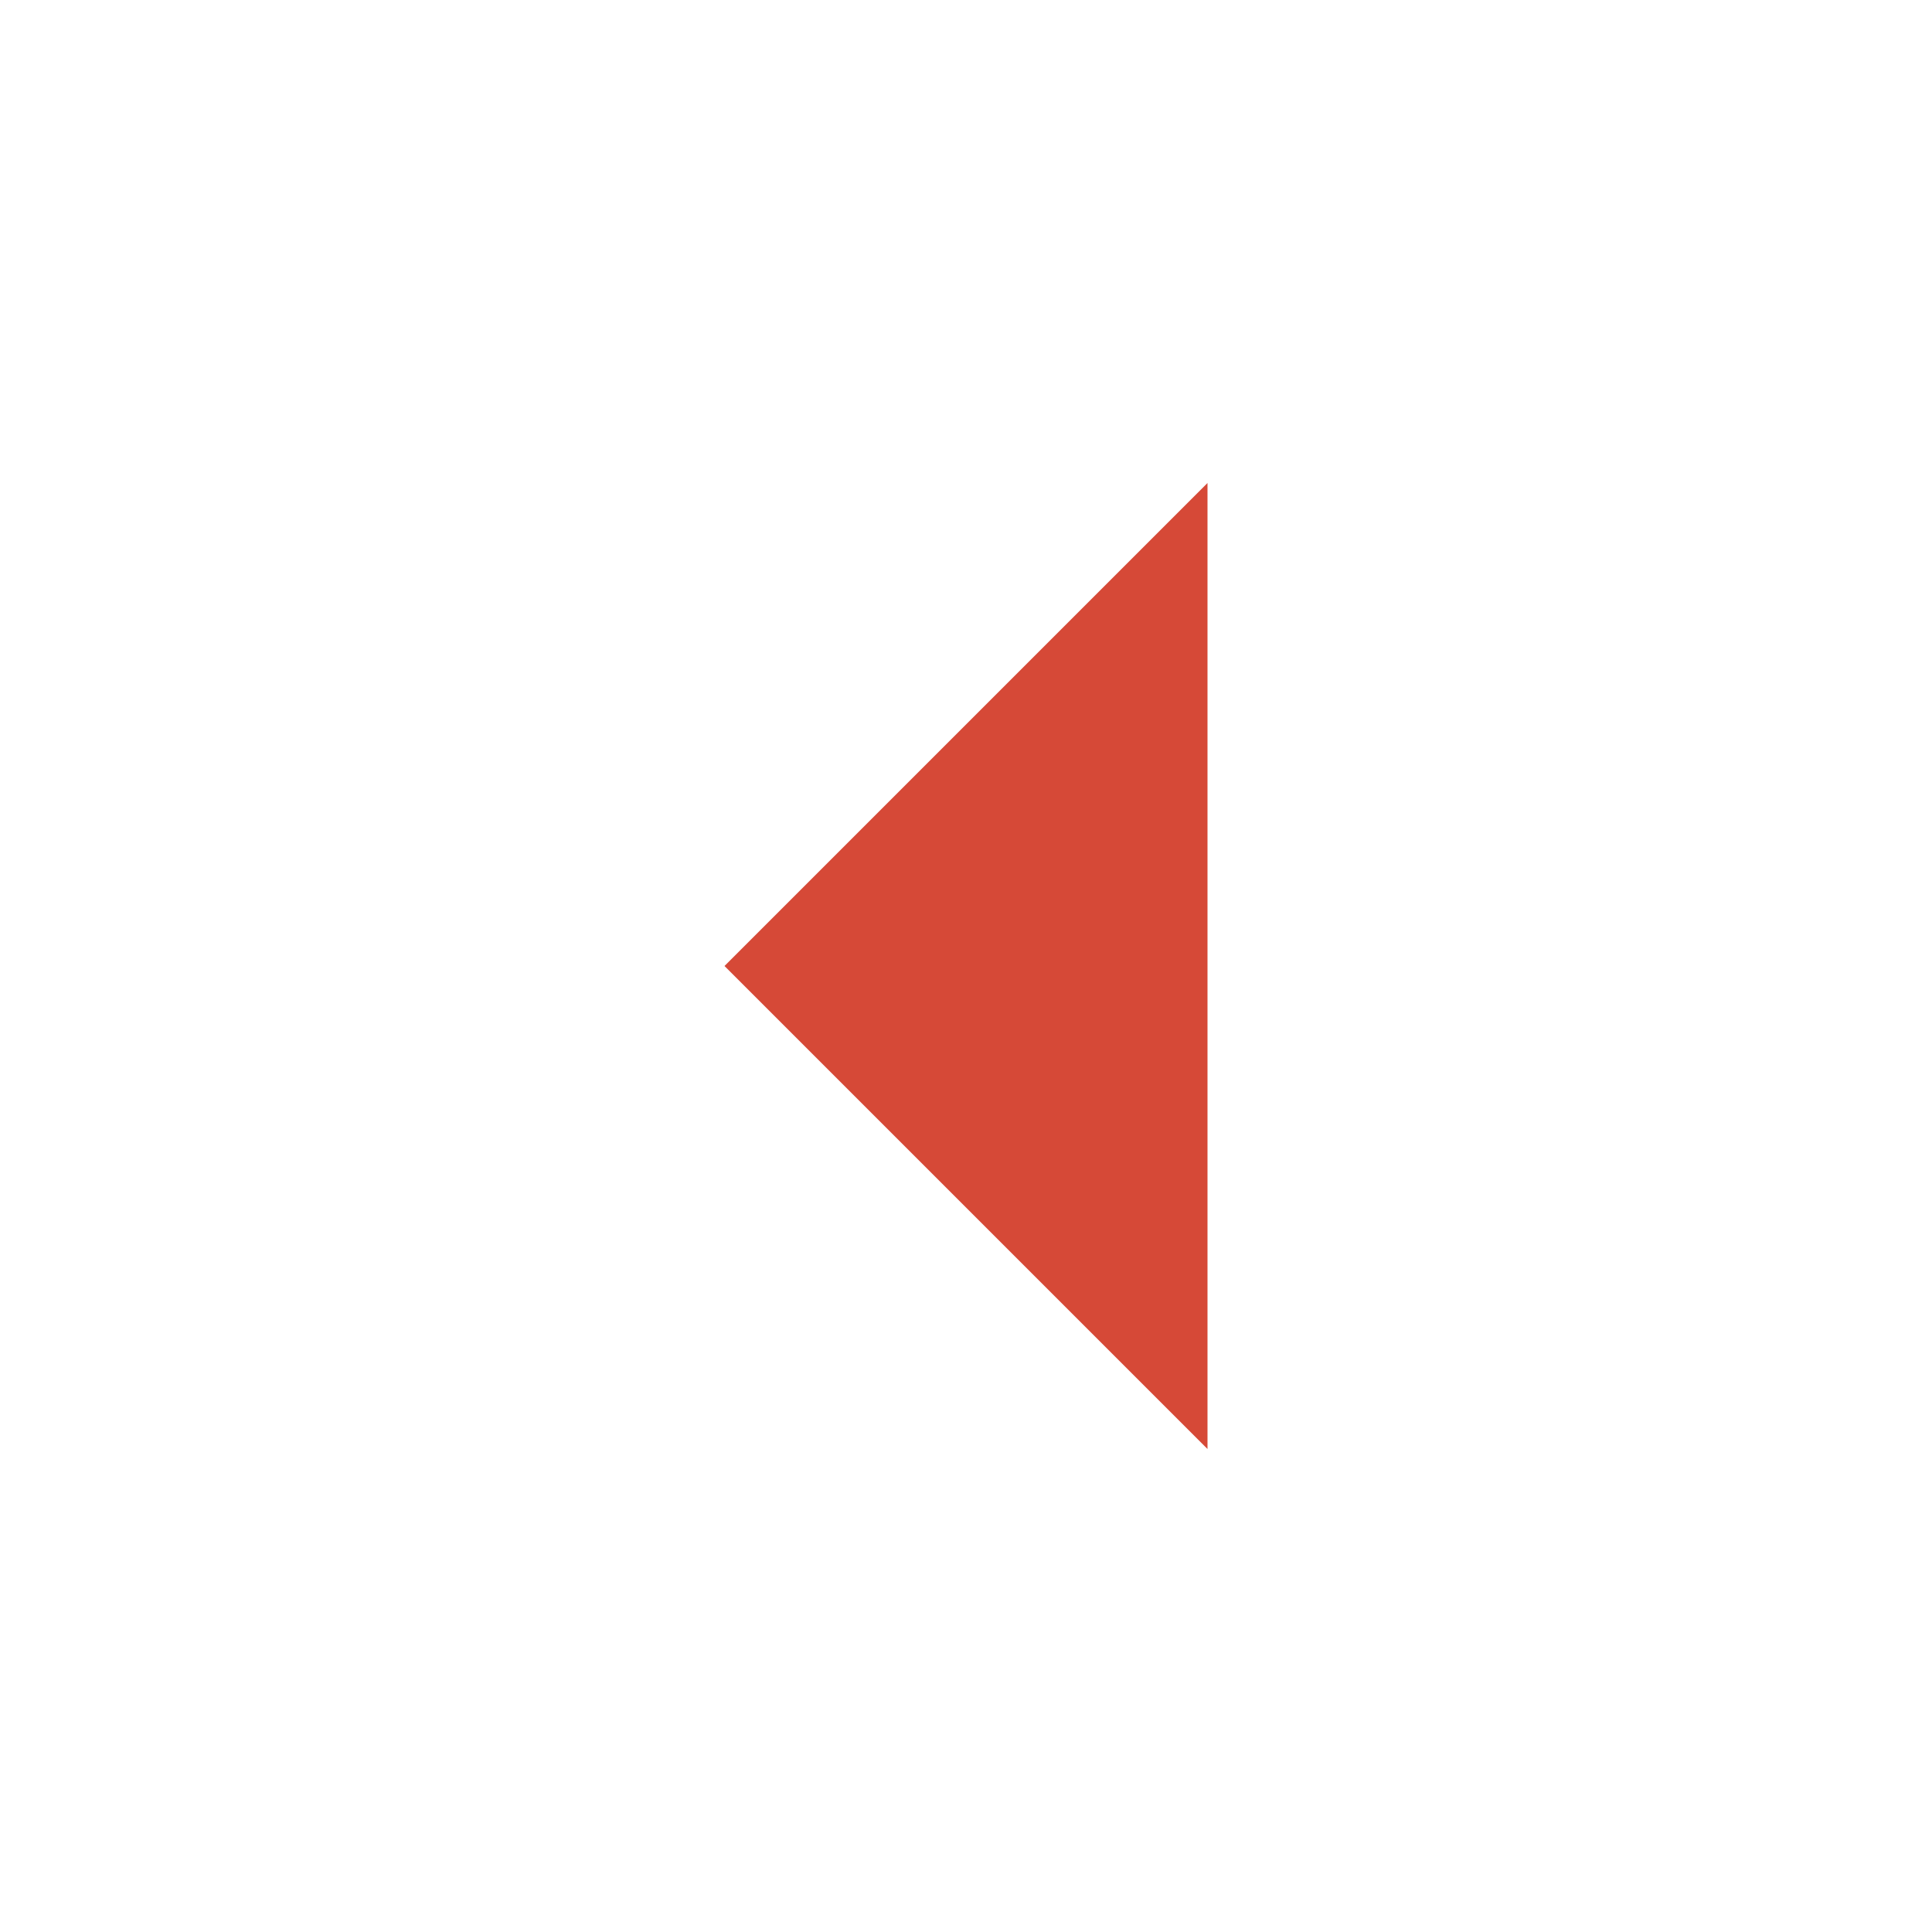
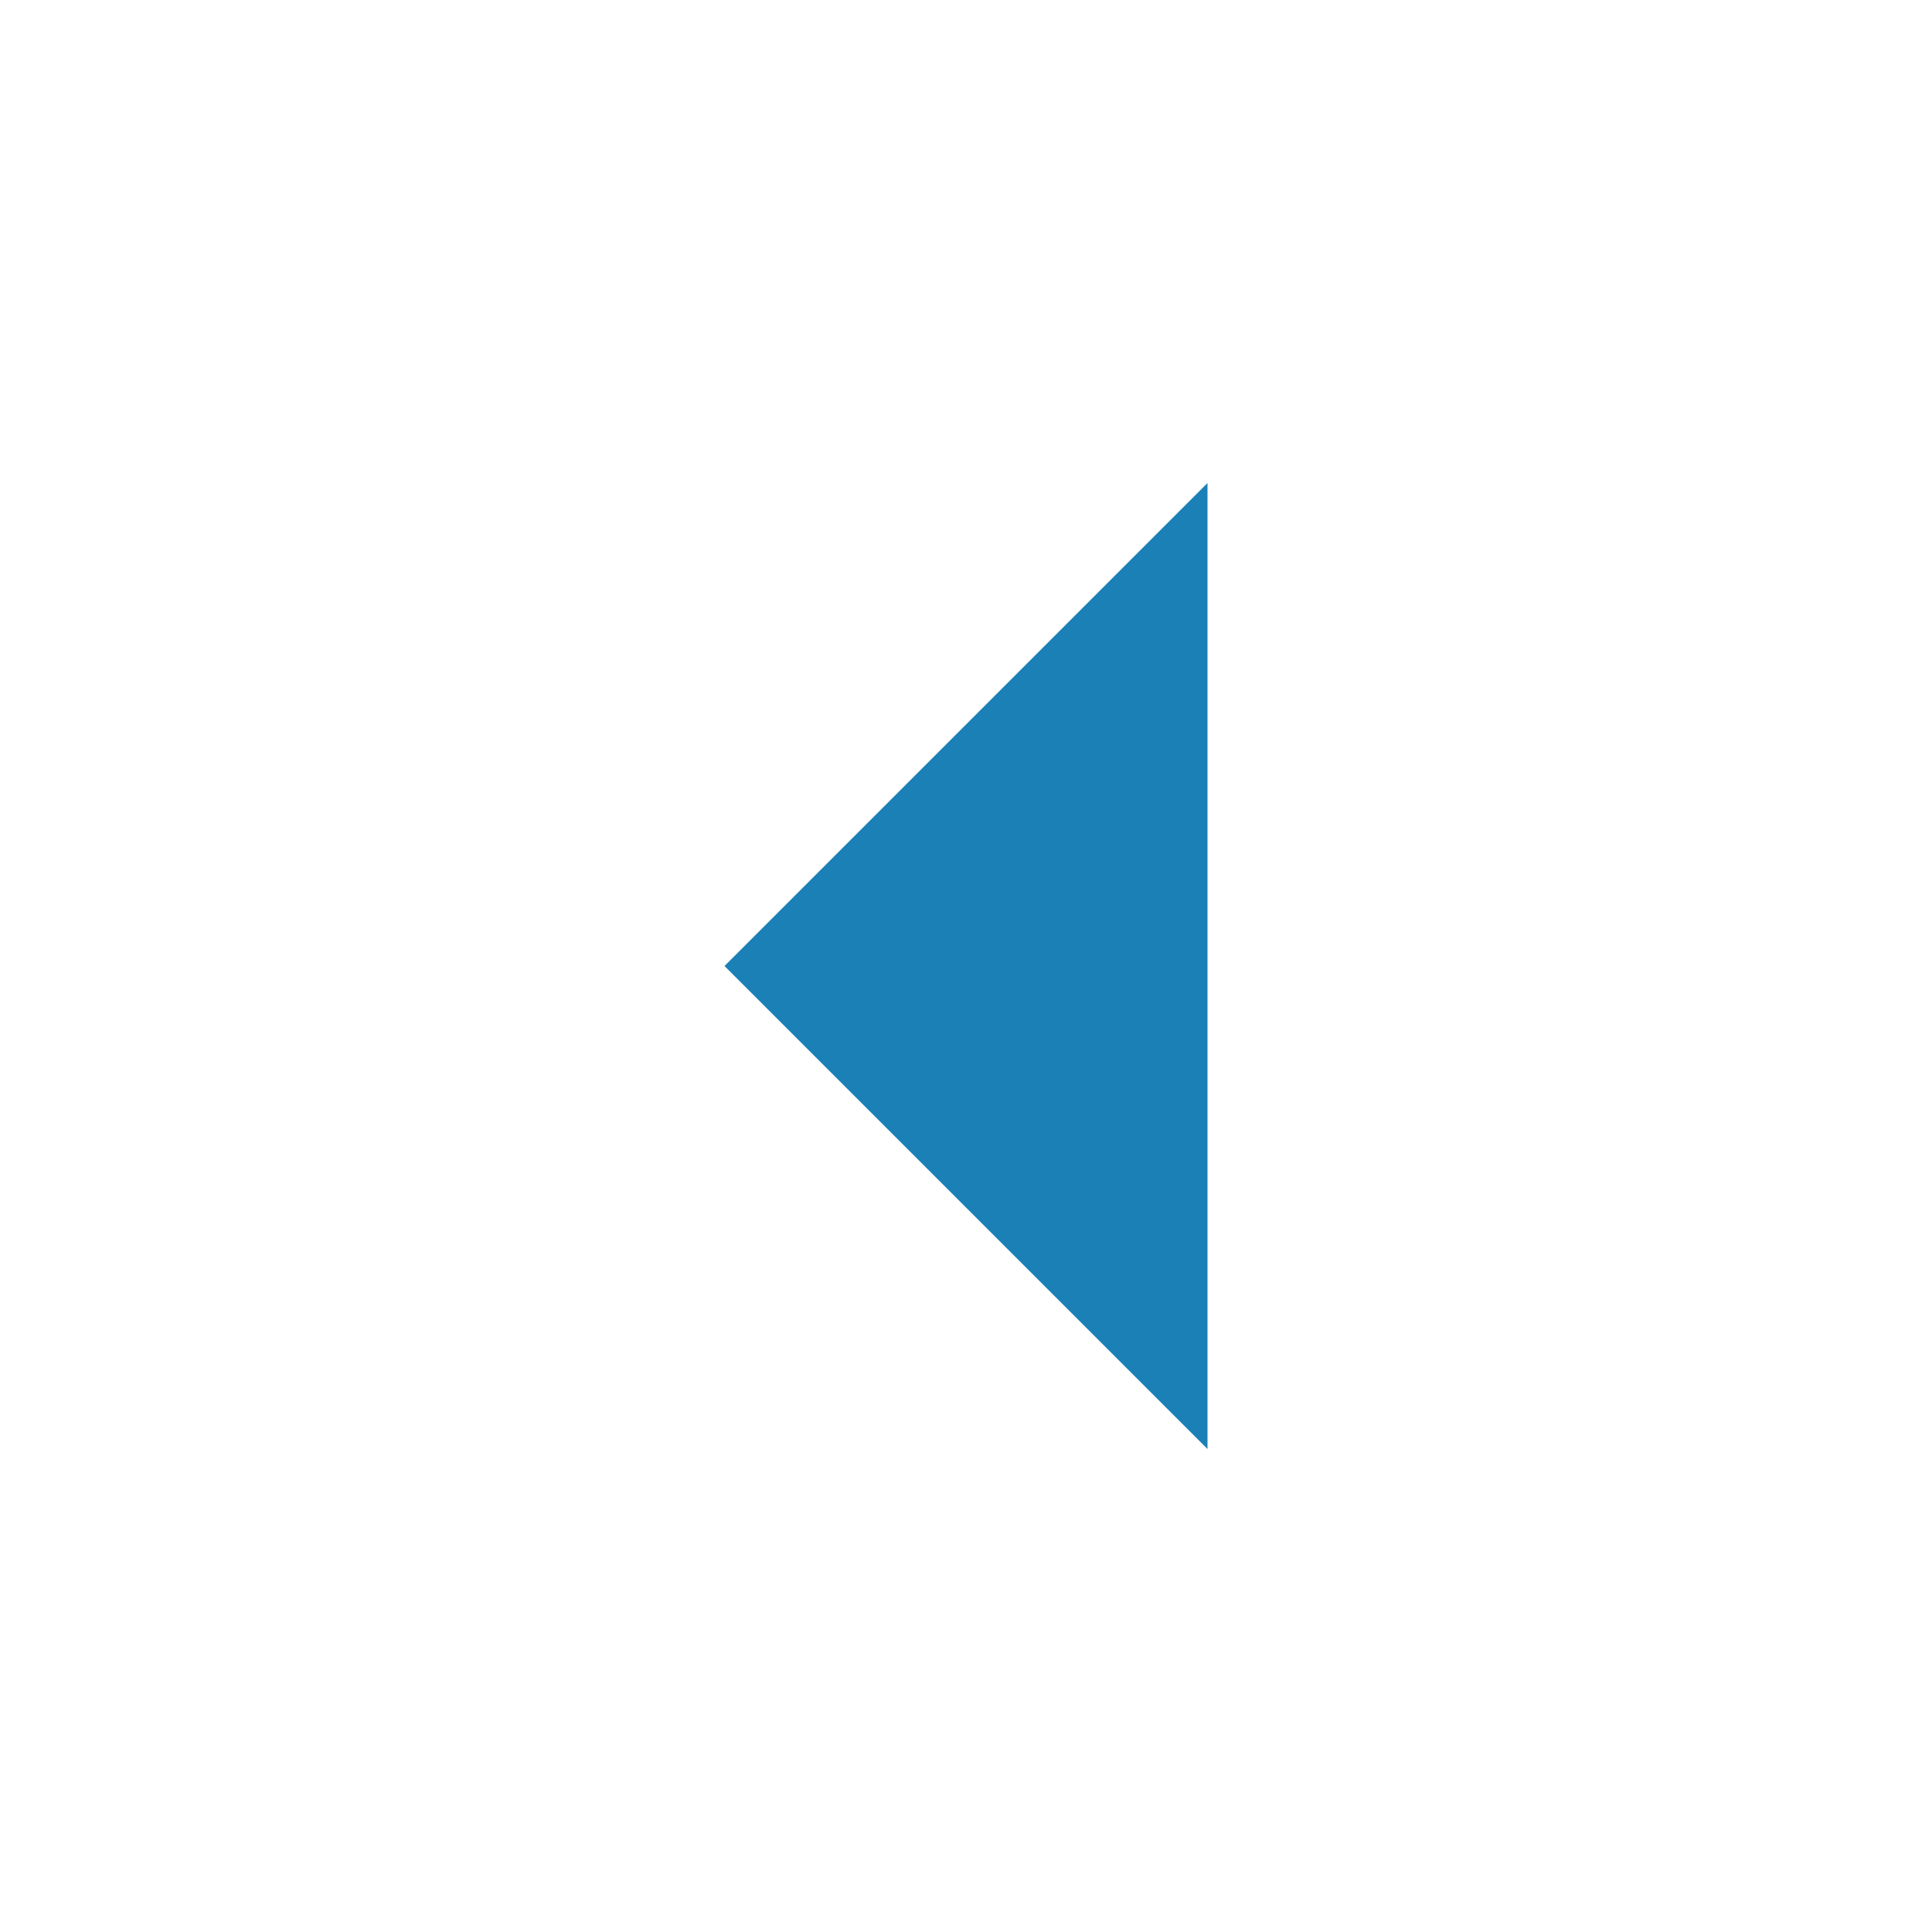
<svg xmlns="http://www.w3.org/2000/svg" width="16" height="16" id="svg11300" version="1.0" style="display:inline;enable-background:new">
  <defs id="defs3" />
  <g style="display:inline" id="layer1" transform="translate(0,-284)">
-     <path style="display:inline;fill:#d64937;fill-opacity:1;stroke:none" d="m 10,296 0,-8 -4,4 z" id="path18028" />
+     <path style="display:inline;fill:#1a80b6;fill-opacity:1;stroke:none" d="m 10,296 0,-8 -4,4 z" id="path18028" />
  </g>
</svg>
